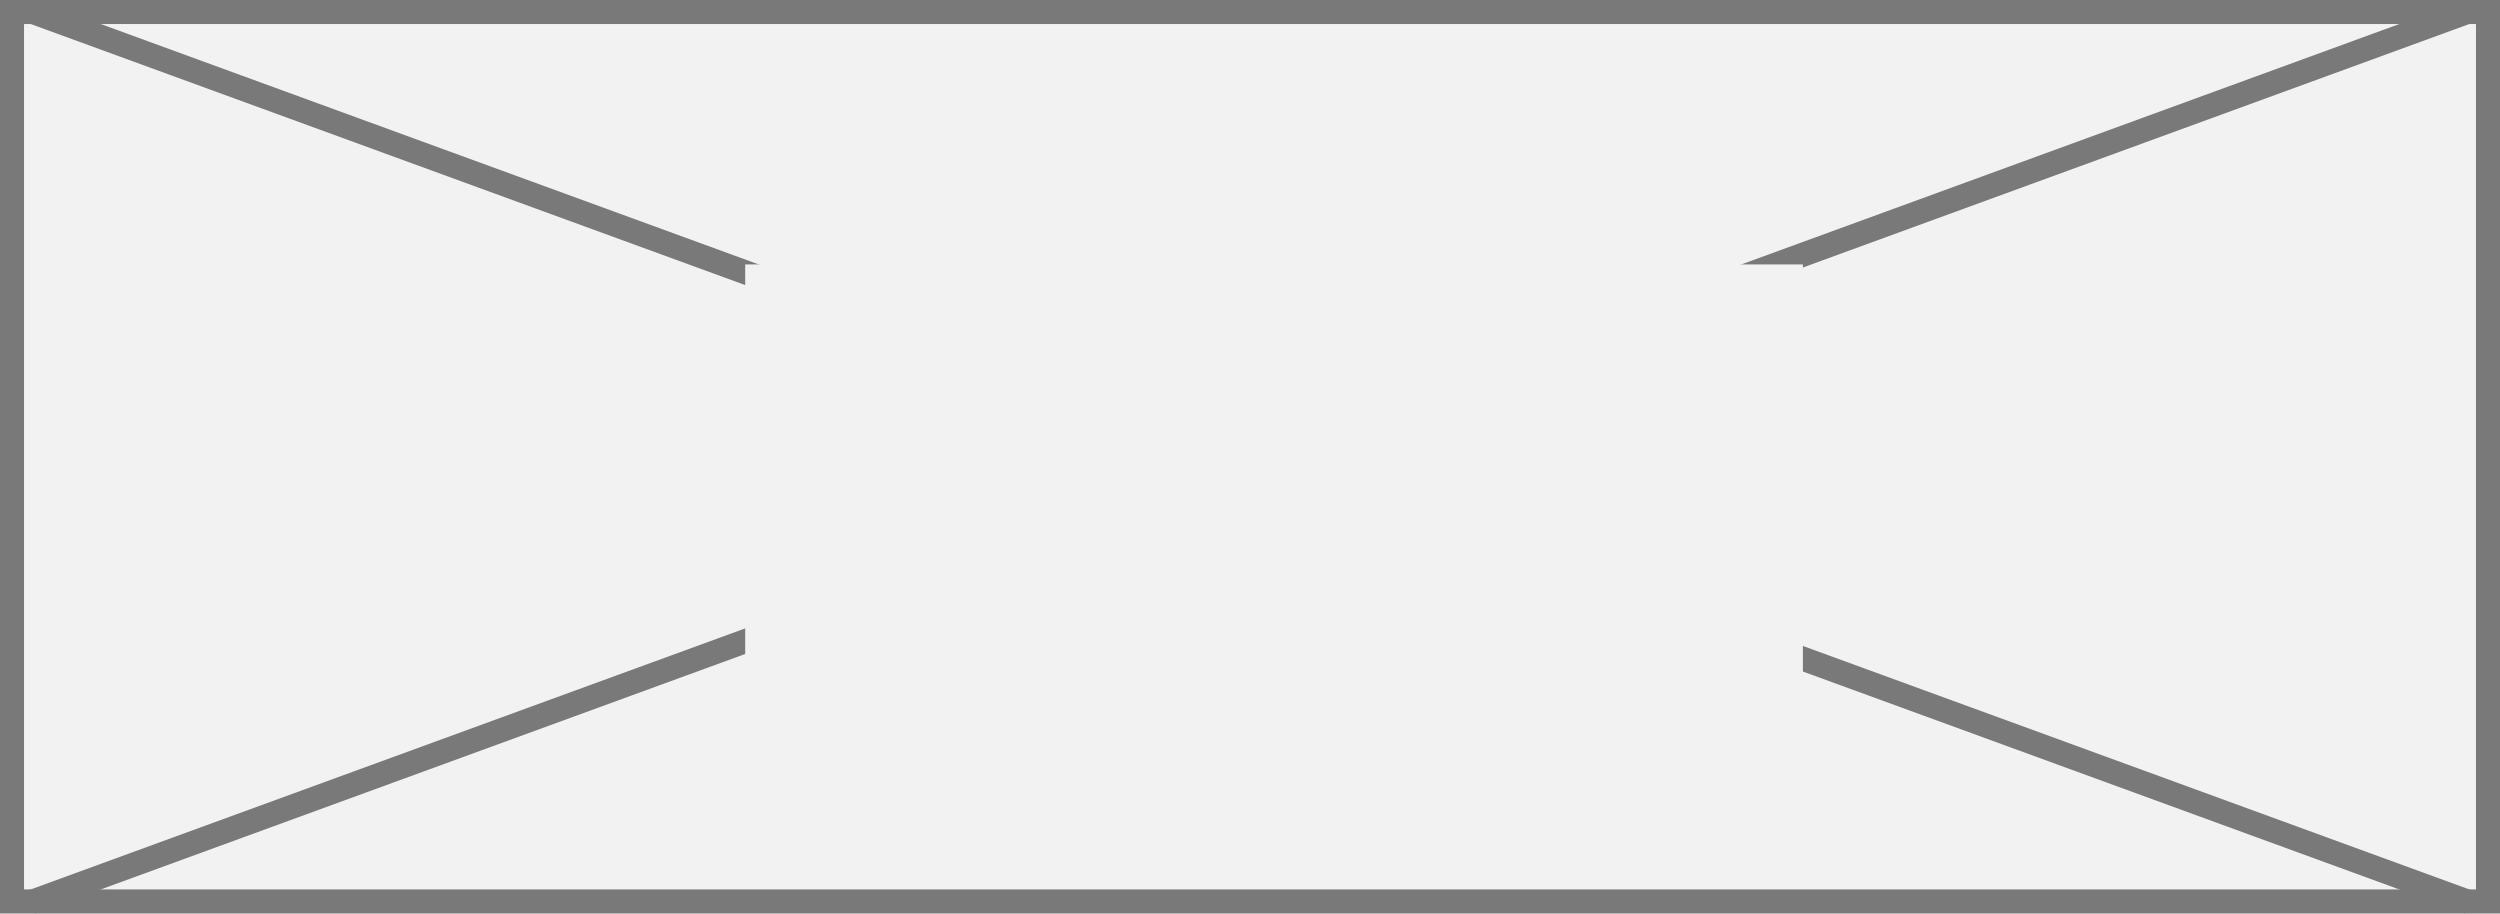
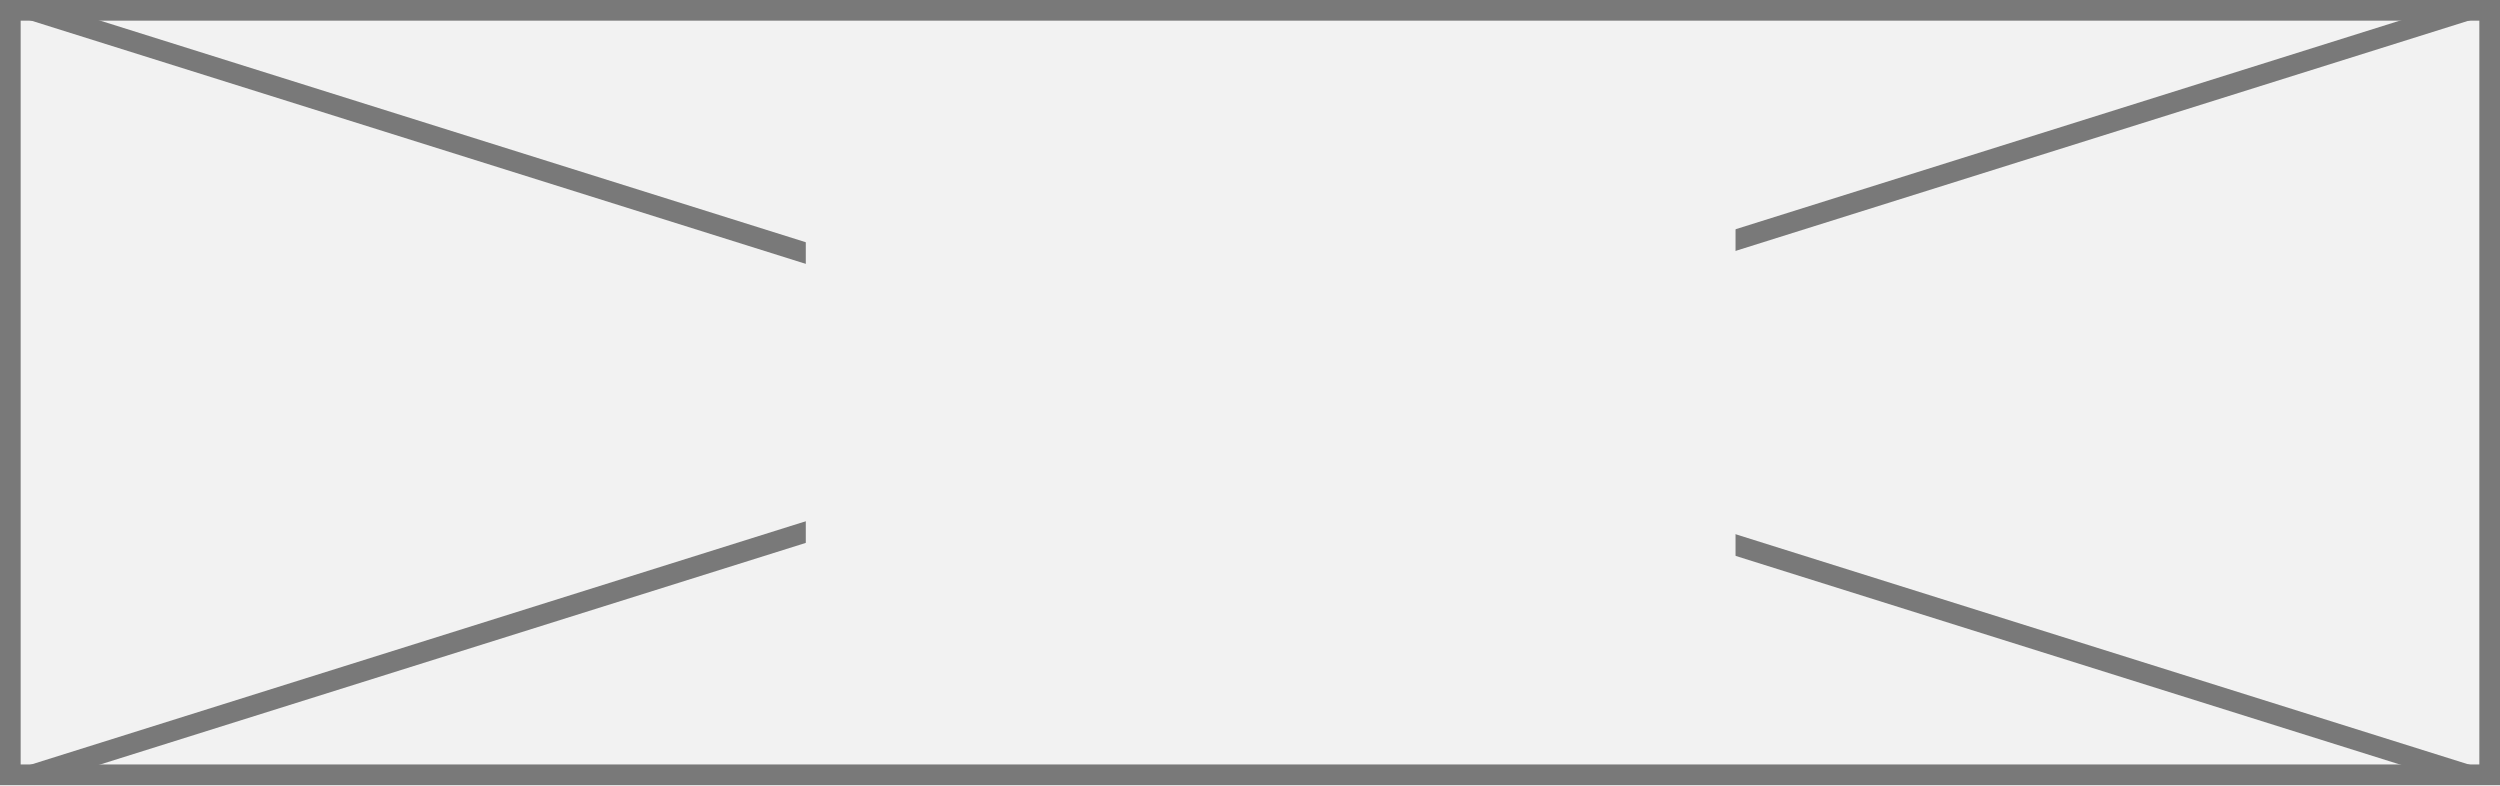
- <svg xmlns="http://www.w3.org/2000/svg" version="1.1" width="104px" height="38px">
+ <svg xmlns="http://www.w3.org/2000/svg" version="1.1" width="121px" height="38px">
  <defs>
    <mask fill="white" id="clip9">
-       <path d="M 1298 587  L 1342 587  L 1342 606  L 1298 606  Z M 1267 576  L 1371 576  L 1371 614  L 1267 614  Z " fill-rule="evenodd" />
+       <path d="M 1175 587  L 1220 587  L 1220 606  L 1175 606  Z M 1136 576  L 1257 576  L 1257 614  L 1136 614  Z " fill-rule="evenodd" />
    </mask>
  </defs>
-   <g transform="matrix(1 0 0 1 -1267 -576 )">
-     <path d="M 1267.5 576.5  L 1370.5 576.5  L 1370.5 613.5  L 1267.5 613.5  L 1267.5 576.5  Z " fill-rule="nonzero" fill="#f2f2f2" stroke="none" />
-     <path d="M 1267.5 576.5  L 1370.5 576.5  L 1370.5 613.5  L 1267.5 613.5  L 1267.5 576.5  Z " stroke-width="1" stroke="#797979" fill="none" />
-     <path d="M 1268.285 576.47  L 1369.715 613.53  M 1369.715 576.47  L 1268.285 613.53  " stroke-width="1" stroke="#797979" fill="none" mask="url(#clip9)" />
+   <g transform="matrix(1 0 0 1 -1136 -576 )">
+     <path d="M 1136.5 576.5  L 1256.5 576.5  L 1256.5 613.5  L 1136.5 613.5  L 1136.5 576.5  Z " fill-rule="nonzero" fill="#f2f2f2" stroke="none" />
+     <path d="M 1136.5 576.5  L 1256.5 576.5  L 1256.5 613.5  L 1136.5 613.5  L 1136.5 576.5  Z " stroke-width="1" stroke="#797979" fill="none" />
+     <path d="M 1137.519 576.477  L 1255.481 613.523  M 1255.481 576.477  L 1137.519 613.523  " stroke-width="1" stroke="#797979" fill="none" mask="url(#clip9)" />
  </g>
</svg>
